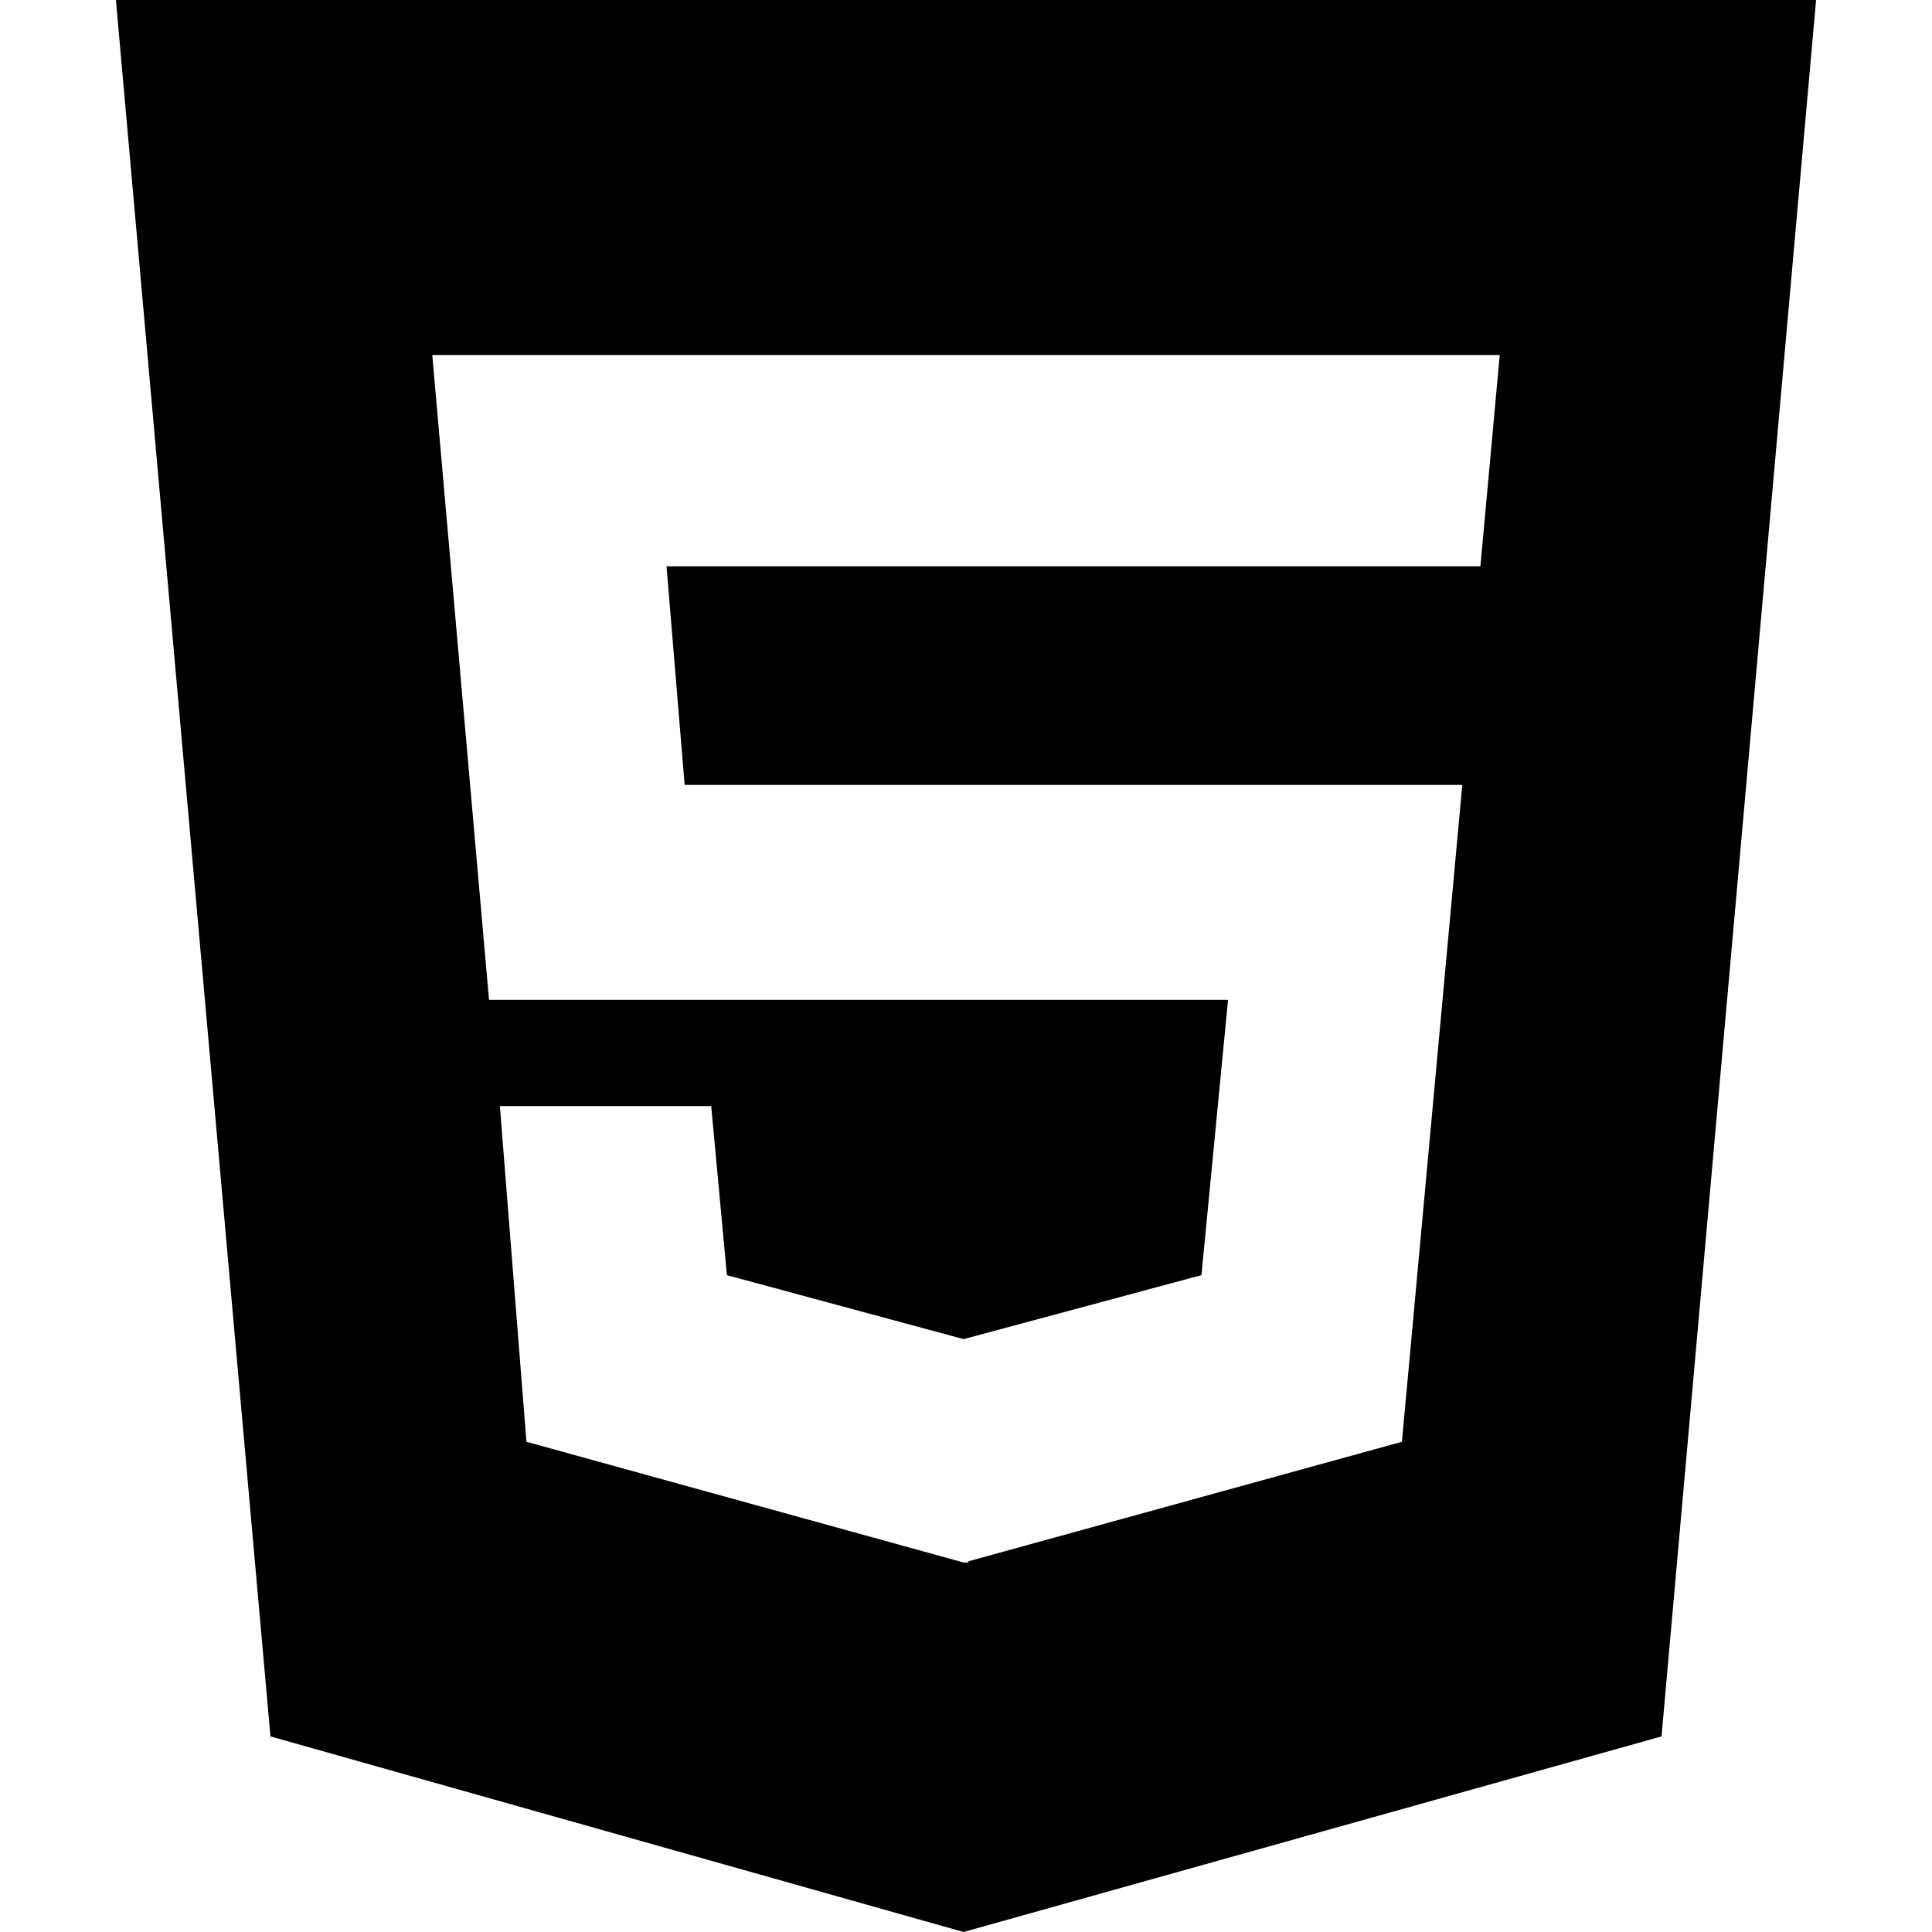
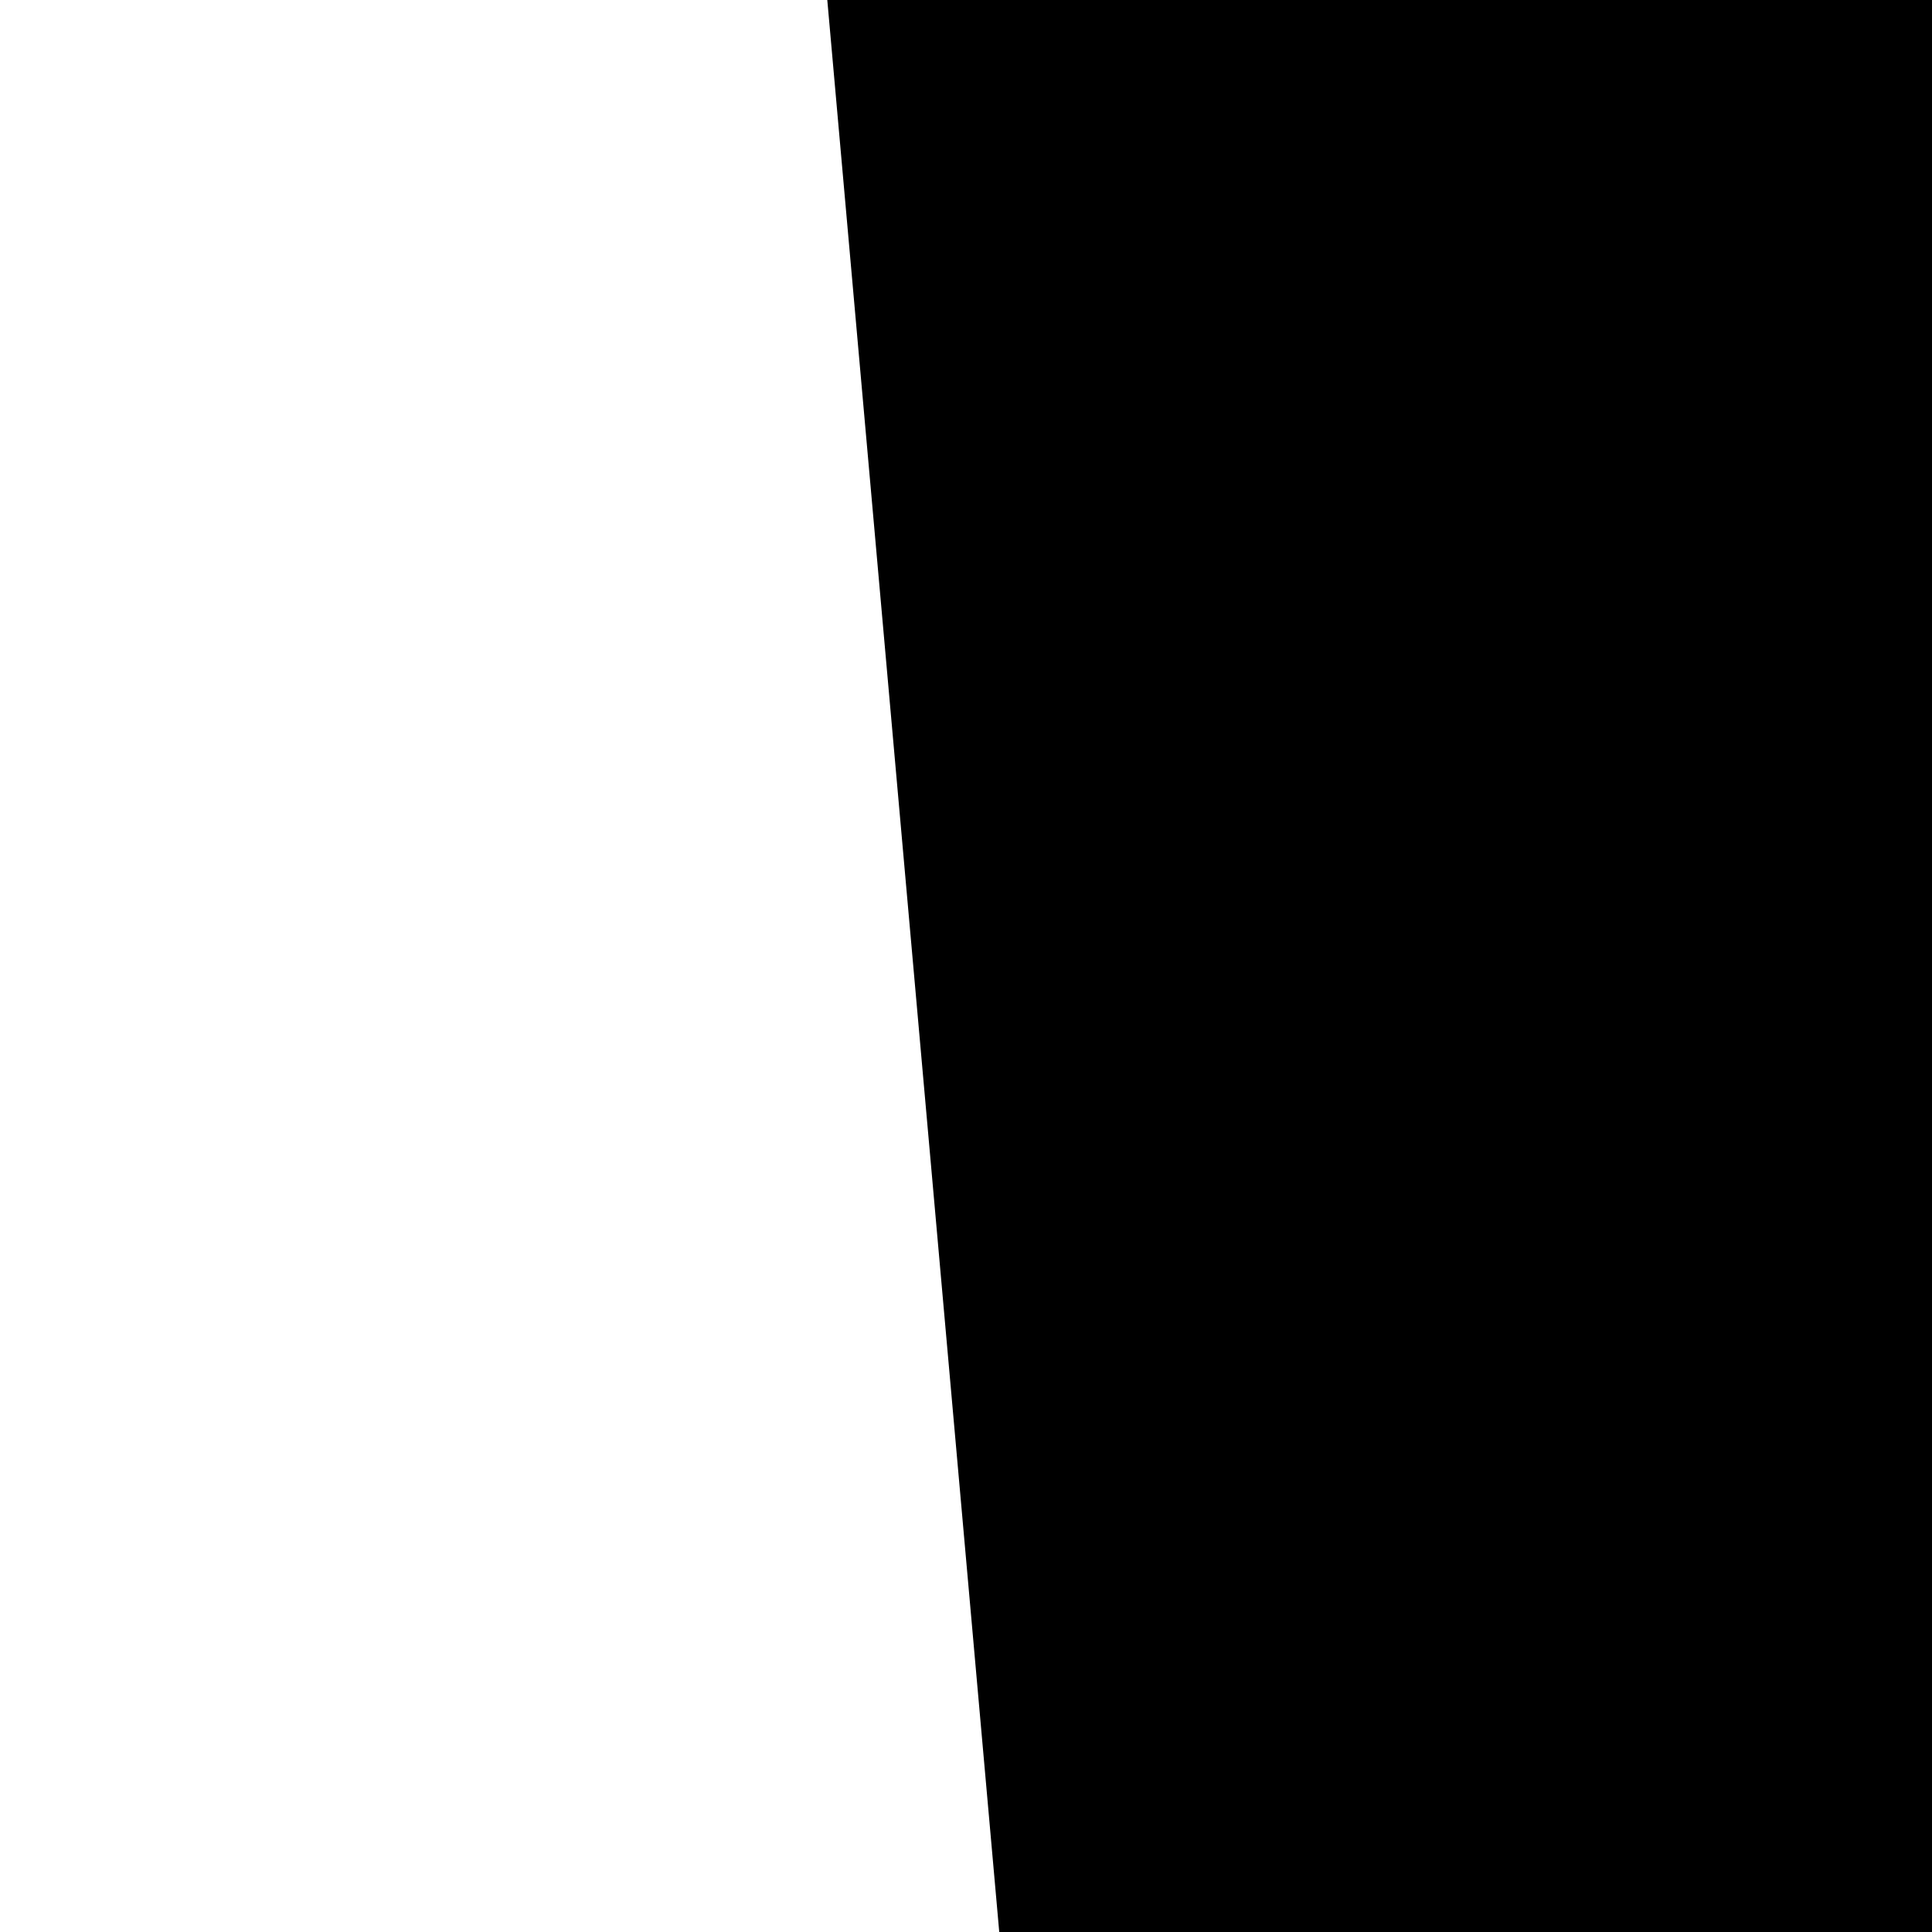
- <svg xmlns="http://www.w3.org/2000/svg" version="1.1" id="Capa_1" x="0px" y="0px" width="456.804px" height="456.804px" viewBox="0 0 456.804 456.804" style="enable-background:new 0 0 456.804 456.804;" xml:space="preserve">
+ <svg xmlns="http://www.w3.org/2000/svg" version="1.1" id="Capa_1" x="0px" y="0px" width="64px" height="64px" viewBox="0 0 64 64" style="enable-background:new 0 0 64 64;" xml:space="preserve">
  <g>
    <path d="M27.405,0l36.542,410.56l163.882,46.244l165.022-46.244L429.398,0H27.405z M350.025,133.904h-192.43l4.283,51.676h183.866   l-14.273,155.315l-102.499,28.26v0.287h-1.143l-103.356-28.547l-6.28-79.367h49.965l3.711,39.971l55.959,15.126l56.245-15.126   l6.283-65.097H115.625l-13.418-152.46h252.392L350.025,133.904z" />
  </g>
  <g>
</g>
  <g>
</g>
  <g>
</g>
  <g>
</g>
  <g>
</g>
  <g>
</g>
  <g>
</g>
  <g>
</g>
  <g>
</g>
  <g>
</g>
  <g>
</g>
  <g>
</g>
  <g>
</g>
  <g>
</g>
  <g>
</g>
</svg>
